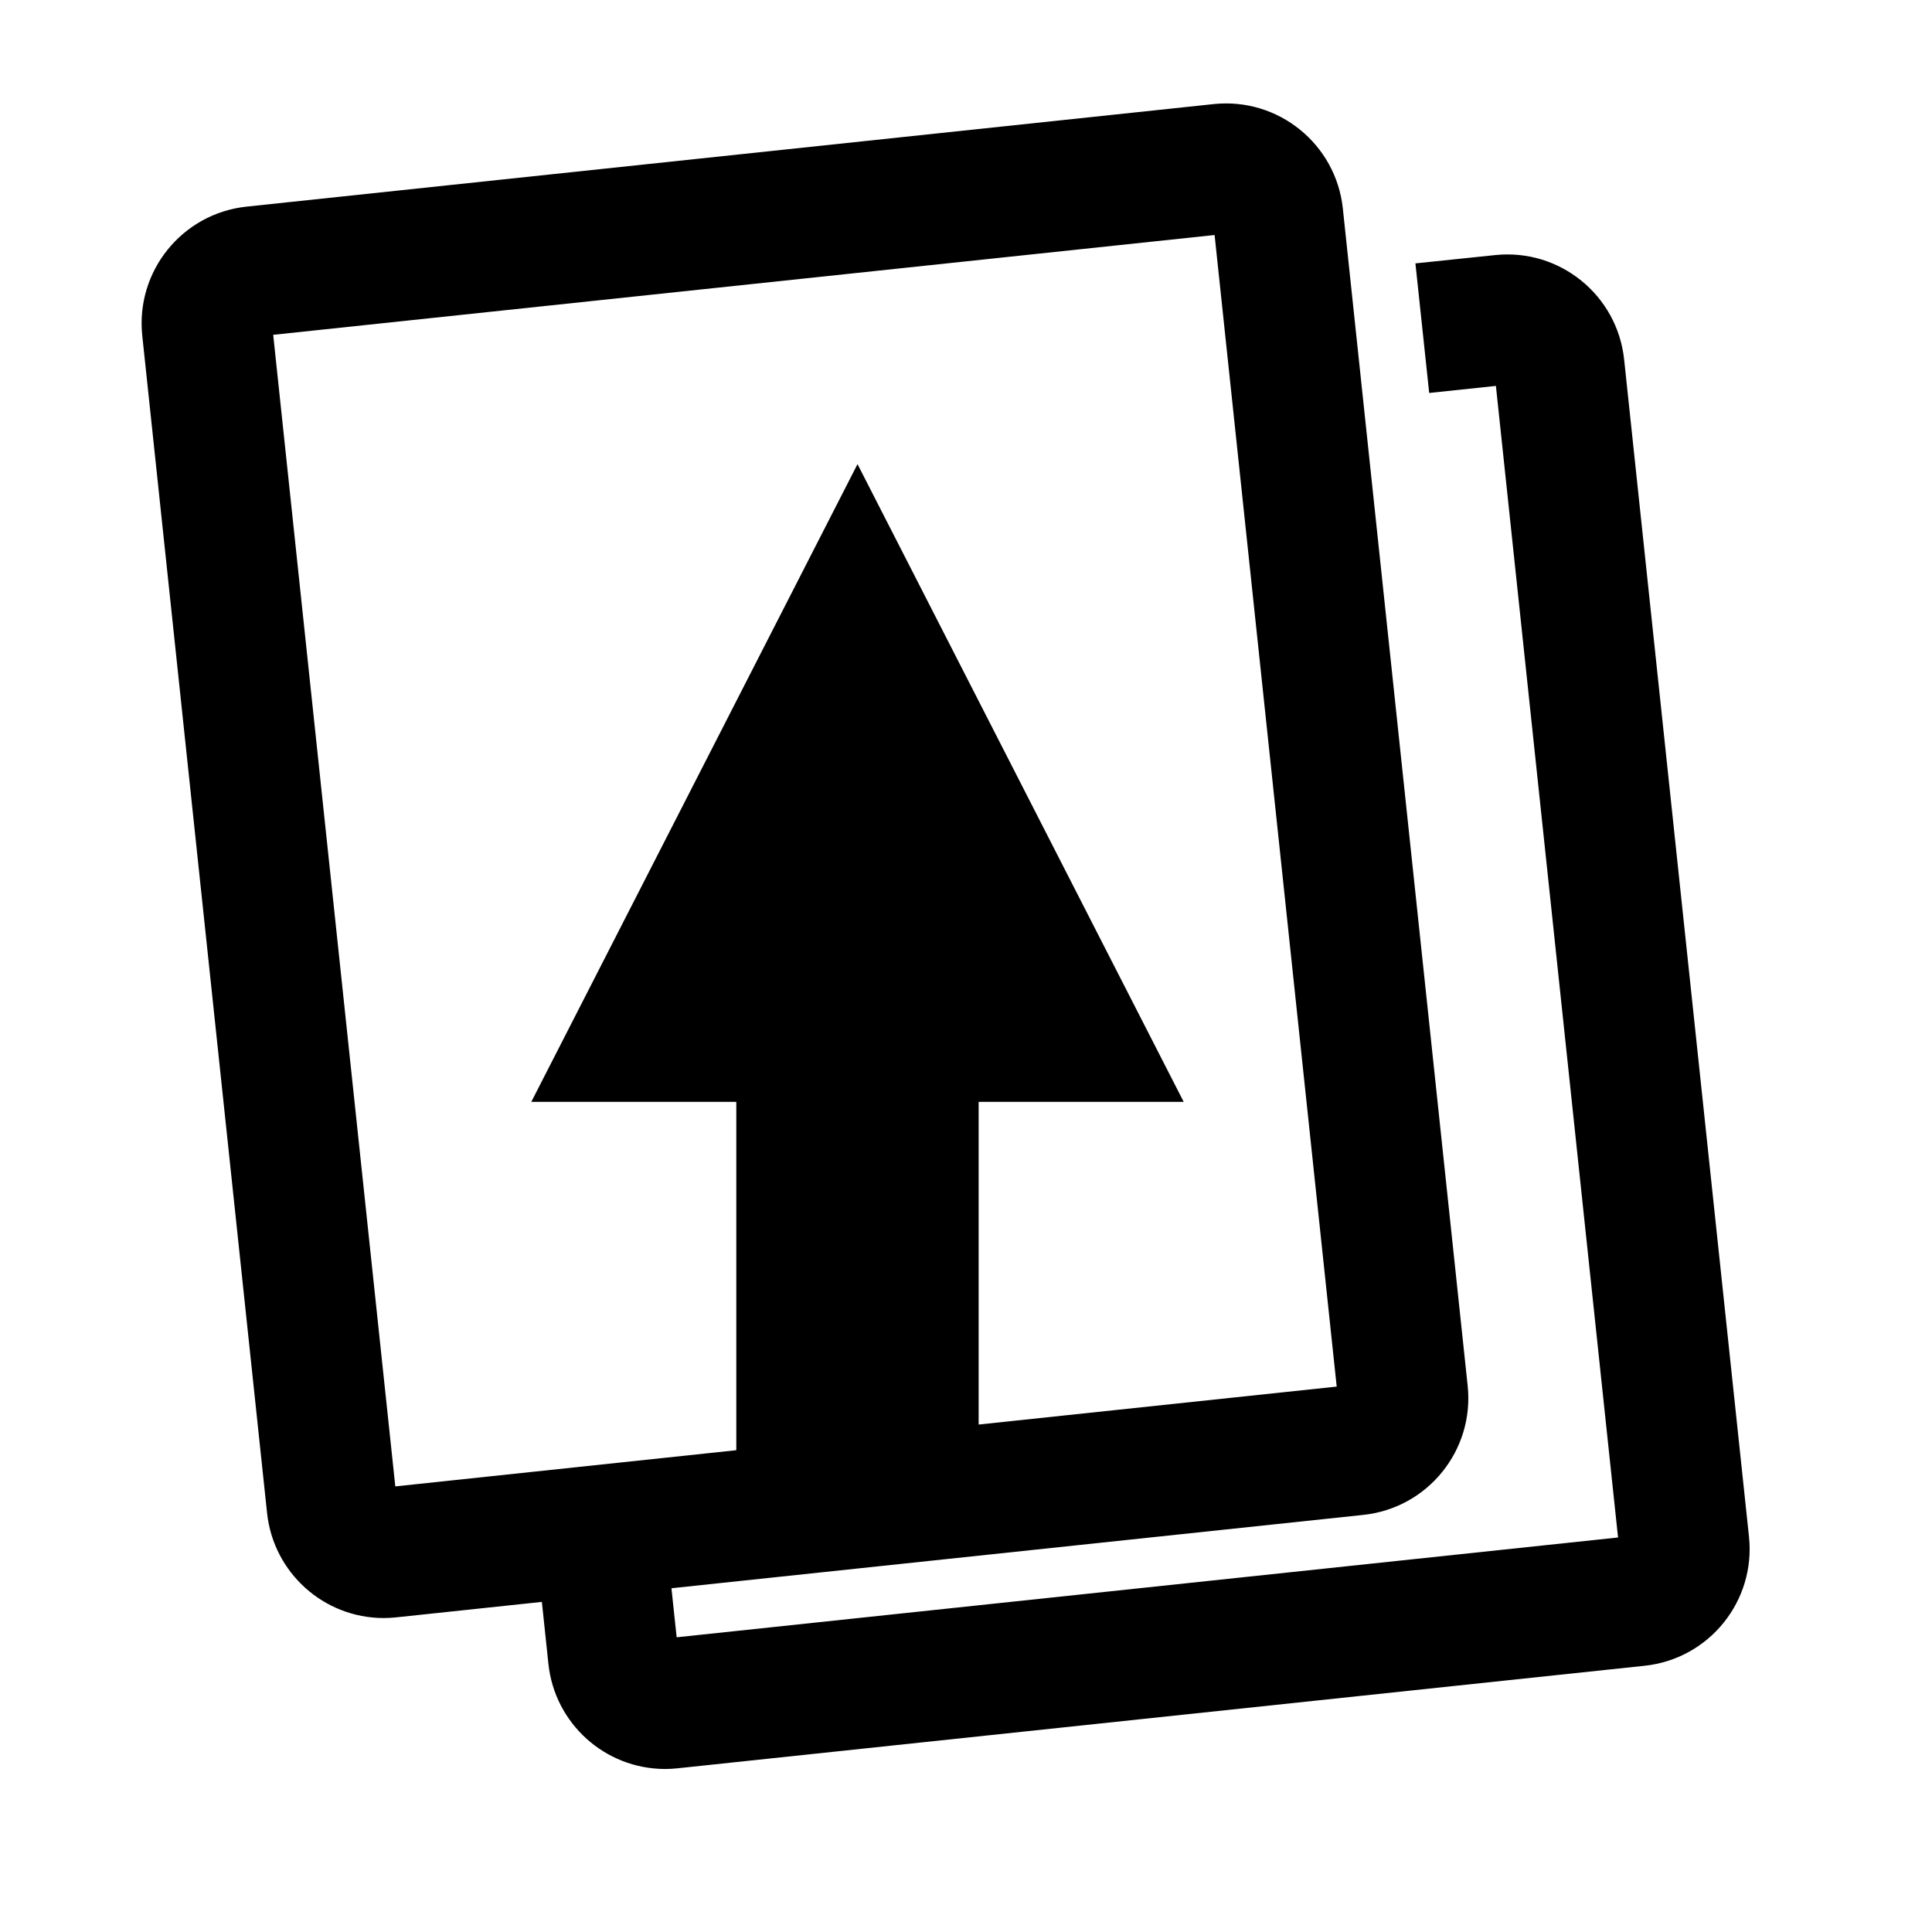
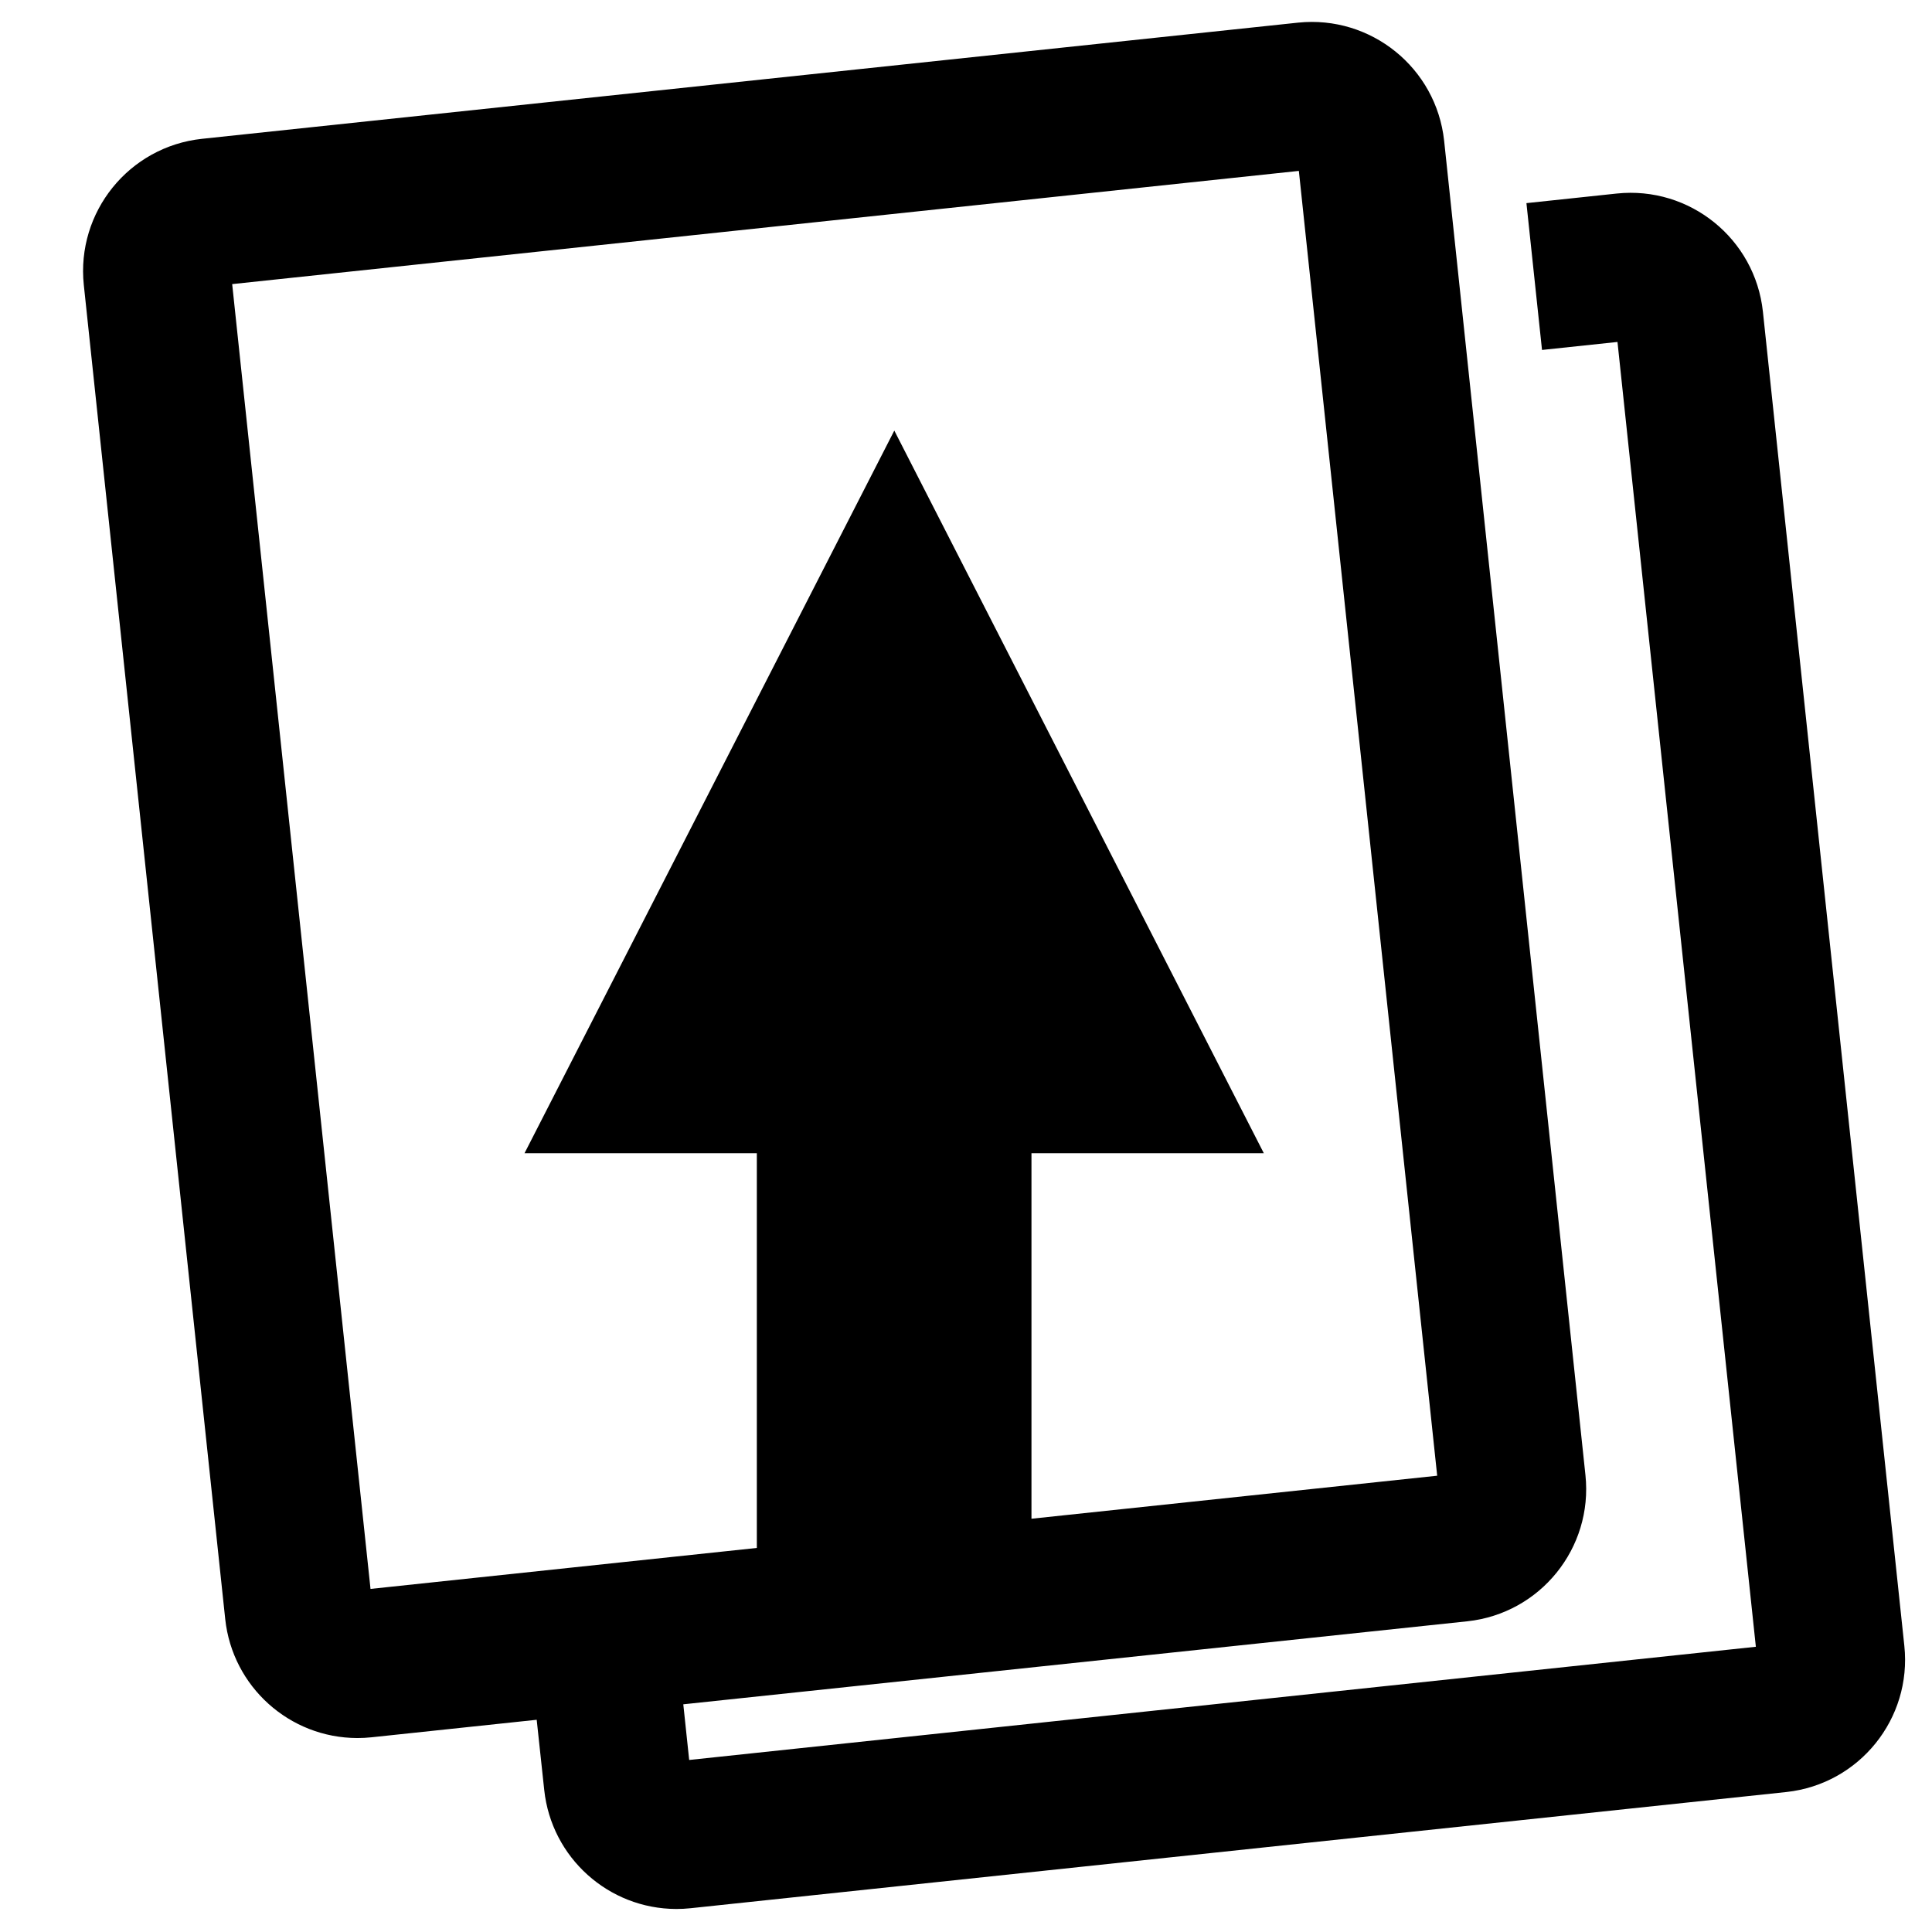
- <svg xmlns="http://www.w3.org/2000/svg" id="f3c478c6-9741-48ad-80a7-2bc6e5c55138" data-name="icons" viewBox="0 0 512 512">
-   <path d="M463.5,407.24l-33.09-312a31.12,31.12,0,0,0-34.19-27.64L375.1,69.8l3.65,34.34,17.68-1.87L428.8,407.45,179.32,433.9l-1.38-13,183.38-19.44a31.11,31.11,0,0,0,27.63-34.18L355.86,55.2a31.14,31.14,0,0,0-34.19-27.62L65.32,54.76A31.11,31.11,0,0,0,37.7,88.94L70.78,401a31.13,31.13,0,0,0,30.86,27.8,31.55,31.55,0,0,0,3.33-.18l38.63-4.1L145.34,441a31.13,31.13,0,0,0,30.86,27.8,31.55,31.55,0,0,0,3.33-.18l256.35-27.18A31.11,31.11,0,0,0,463.5,407.24ZM104.76,393.91L72.4,88.73,321.88,62.28l32.36,305.18-94.89,10.06V292h54.34L227.25,123,140.8,292h54.33v92.32Z" />
+ <svg xmlns="http://www.w3.org/2000/svg" viewBox="0 0 512 512">
+   <path d="M504.67,436.18L467.19,82.61a35.26,35.26,0,0,0-38.74-31.32l-23.93,2.54,4.13,38.91,20-2.12,36.67,345.79-282.68,30-1.56-14.75,207.78-22a35.25,35.25,0,0,0,31.3-38.73L382.71,37.3A35.28,35.28,0,0,0,344,6L53.51,36.79a35.26,35.26,0,0,0-31.3,38.73L59.69,429.1a35.28,35.28,0,0,0,35,31.5,35.75,35.75,0,0,0,3.77-.2l43.77-4.64,2,18.64a35.28,35.28,0,0,0,35,31.5,35.75,35.75,0,0,0,3.77-.2l290.46-30.8A35.25,35.25,0,0,0,504.67,436.18ZM98.19,421.08L61.53,75.29l282.68-30,36.66,345.79-107.52,11.4V305.62h61.58L237,114.11,139,305.62h61.57v104.6Z" />
</svg>
